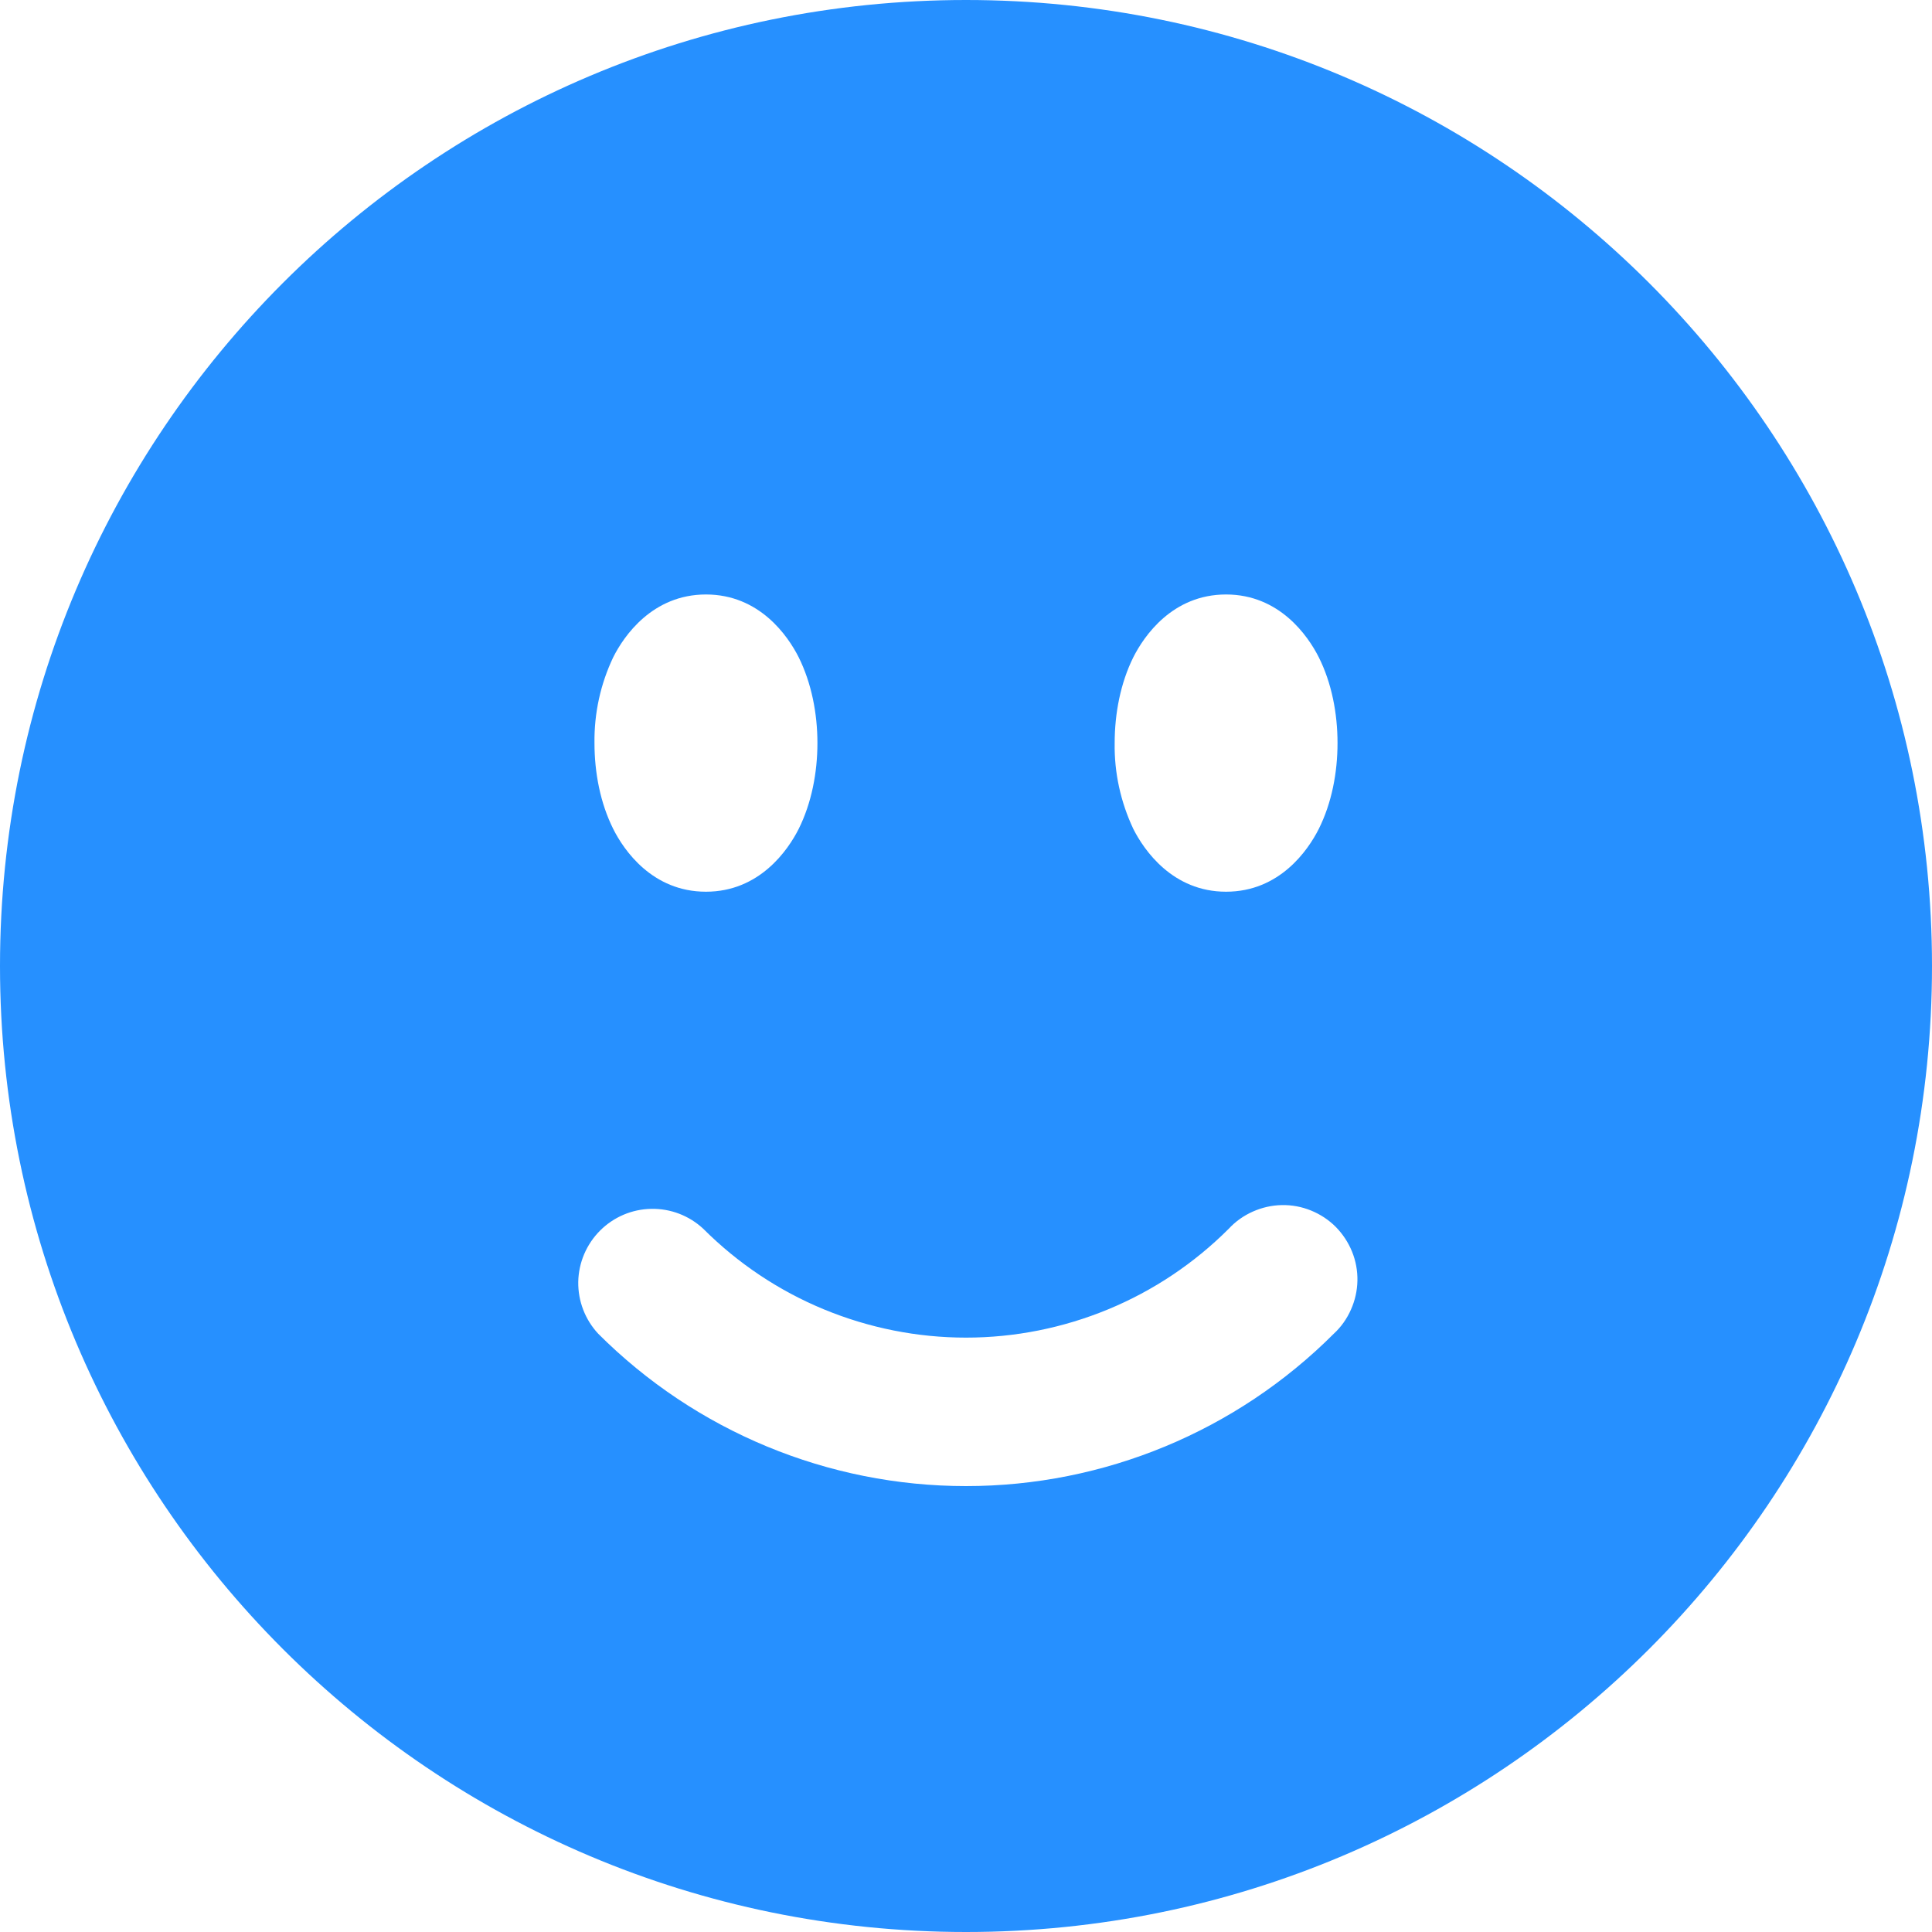
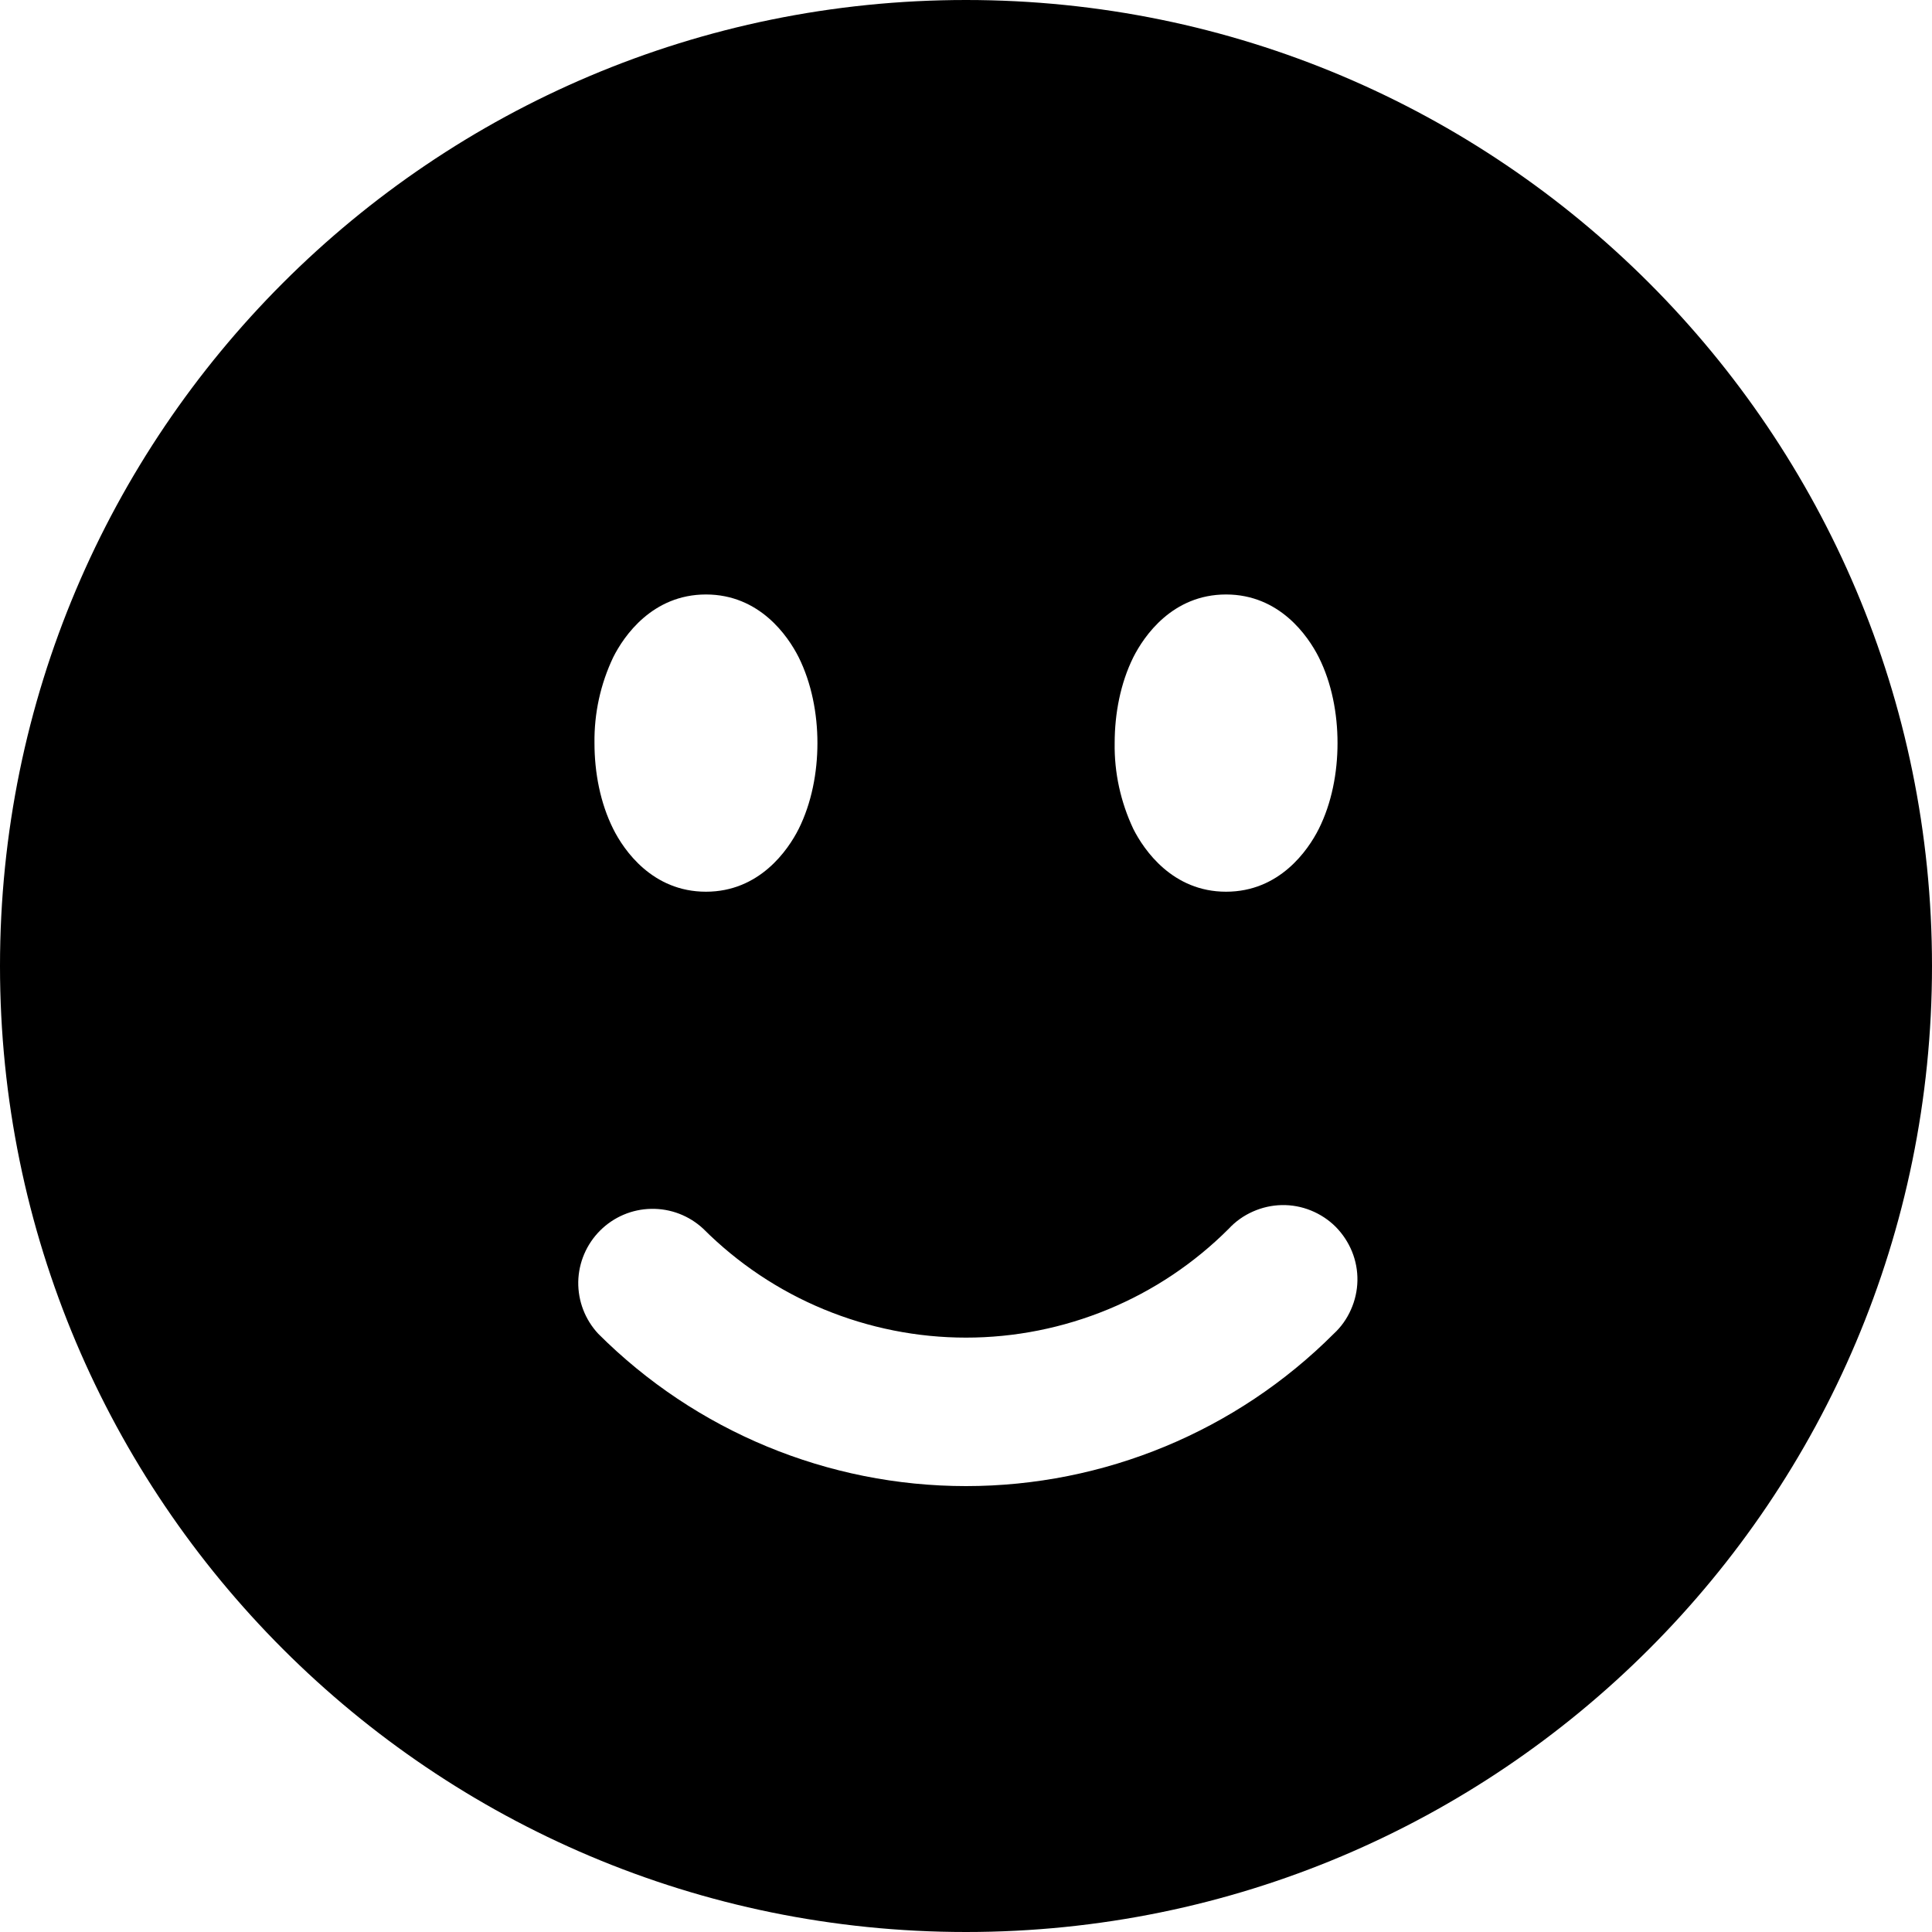
- <svg xmlns="http://www.w3.org/2000/svg" width="20" height="20" viewBox="0 0 20 20" fill="none">
-   <path fill-rule="evenodd" clip-rule="evenodd" d="M10 0C4.477 0 0 4.477 0 10C0 15.523 4.477 20 10 20C15.523 20 20 15.523 20 10C20 4.477 15.523 0 10 0ZM7.308 6.154C6.754 6.154 6.458 6.584 6.348 6.804C6.216 7.081 6.15 7.385 6.154 7.692C6.154 7.998 6.214 8.313 6.348 8.581C6.458 8.801 6.753 9.231 7.308 9.231C7.862 9.231 8.157 8.801 8.268 8.581C8.401 8.314 8.462 7.998 8.462 7.692C8.462 7.387 8.401 7.072 8.268 6.804C8.157 6.584 7.863 6.154 7.308 6.154ZM11.732 6.804C11.843 6.584 12.137 6.154 12.692 6.154C13.246 6.154 13.541 6.584 13.652 6.804C13.786 7.071 13.846 7.387 13.846 7.692C13.846 7.998 13.786 8.313 13.652 8.581C13.541 8.801 13.247 9.231 12.692 9.231C12.139 9.231 11.843 8.801 11.732 8.581C11.601 8.303 11.534 7.999 11.539 7.692C11.539 7.387 11.599 7.072 11.732 6.804ZM13.807 13.807C13.883 13.737 13.943 13.652 13.985 13.557C14.027 13.463 14.05 13.361 14.052 13.258C14.054 13.155 14.035 13.052 13.996 12.956C13.957 12.861 13.9 12.774 13.827 12.7C13.754 12.627 13.667 12.57 13.571 12.531C13.475 12.492 13.373 12.473 13.269 12.475C13.166 12.477 13.064 12.5 12.97 12.542C12.875 12.584 12.79 12.644 12.72 12.72C12.363 13.077 11.939 13.361 11.472 13.554C11.005 13.747 10.505 13.847 10 13.847C9.495 13.847 8.995 13.747 8.528 13.554C8.061 13.361 7.637 13.077 7.28 12.72C7.134 12.584 6.941 12.51 6.742 12.514C6.543 12.517 6.353 12.598 6.212 12.739C6.071 12.88 5.99 13.07 5.986 13.269C5.983 13.469 6.057 13.661 6.193 13.807C7.203 14.817 8.572 15.384 10 15.384C11.428 15.384 12.797 14.817 13.807 13.807Z" fill="#2690FF" />
+ <svg xmlns="http://www.w3.org/2000/svg" width="20" height="20" viewBox="0 0 20 20">
+   <path fill-rule="evenodd" clip-rule="evenodd" d="M10 0C4.477 0 0 4.477 0 10C0 15.523 4.477 20 10 20C15.523 20 20 15.523 20 10C20 4.477 15.523 0 10 0ZM7.308 6.154C6.754 6.154 6.458 6.584 6.348 6.804C6.216 7.081 6.15 7.385 6.154 7.692C6.154 7.998 6.214 8.313 6.348 8.581C6.458 8.801 6.753 9.231 7.308 9.231C7.862 9.231 8.157 8.801 8.268 8.581C8.401 8.314 8.462 7.998 8.462 7.692C8.462 7.387 8.401 7.072 8.268 6.804C8.157 6.584 7.863 6.154 7.308 6.154ZM11.732 6.804C11.843 6.584 12.137 6.154 12.692 6.154C13.246 6.154 13.541 6.584 13.652 6.804C13.786 7.071 13.846 7.387 13.846 7.692C13.846 7.998 13.786 8.313 13.652 8.581C13.541 8.801 13.247 9.231 12.692 9.231C12.139 9.231 11.843 8.801 11.732 8.581C11.601 8.303 11.534 7.999 11.539 7.692C11.539 7.387 11.599 7.072 11.732 6.804ZM13.807 13.807C13.883 13.737 13.943 13.652 13.985 13.557C14.027 13.463 14.05 13.361 14.052 13.258C14.054 13.155 14.035 13.052 13.996 12.956C13.957 12.861 13.9 12.774 13.827 12.7C13.754 12.627 13.667 12.57 13.571 12.531C13.475 12.492 13.373 12.473 13.269 12.475C13.166 12.477 13.064 12.5 12.97 12.542C12.875 12.584 12.79 12.644 12.72 12.72C12.363 13.077 11.939 13.361 11.472 13.554C11.005 13.747 10.505 13.847 10 13.847C9.495 13.847 8.995 13.747 8.528 13.554C8.061 13.361 7.637 13.077 7.28 12.72C7.134 12.584 6.941 12.51 6.742 12.514C6.543 12.517 6.353 12.598 6.212 12.739C6.071 12.88 5.99 13.07 5.986 13.269C5.983 13.469 6.057 13.661 6.193 13.807C7.203 14.817 8.572 15.384 10 15.384C11.428 15.384 12.797 14.817 13.807 13.807Z" />
</svg>
